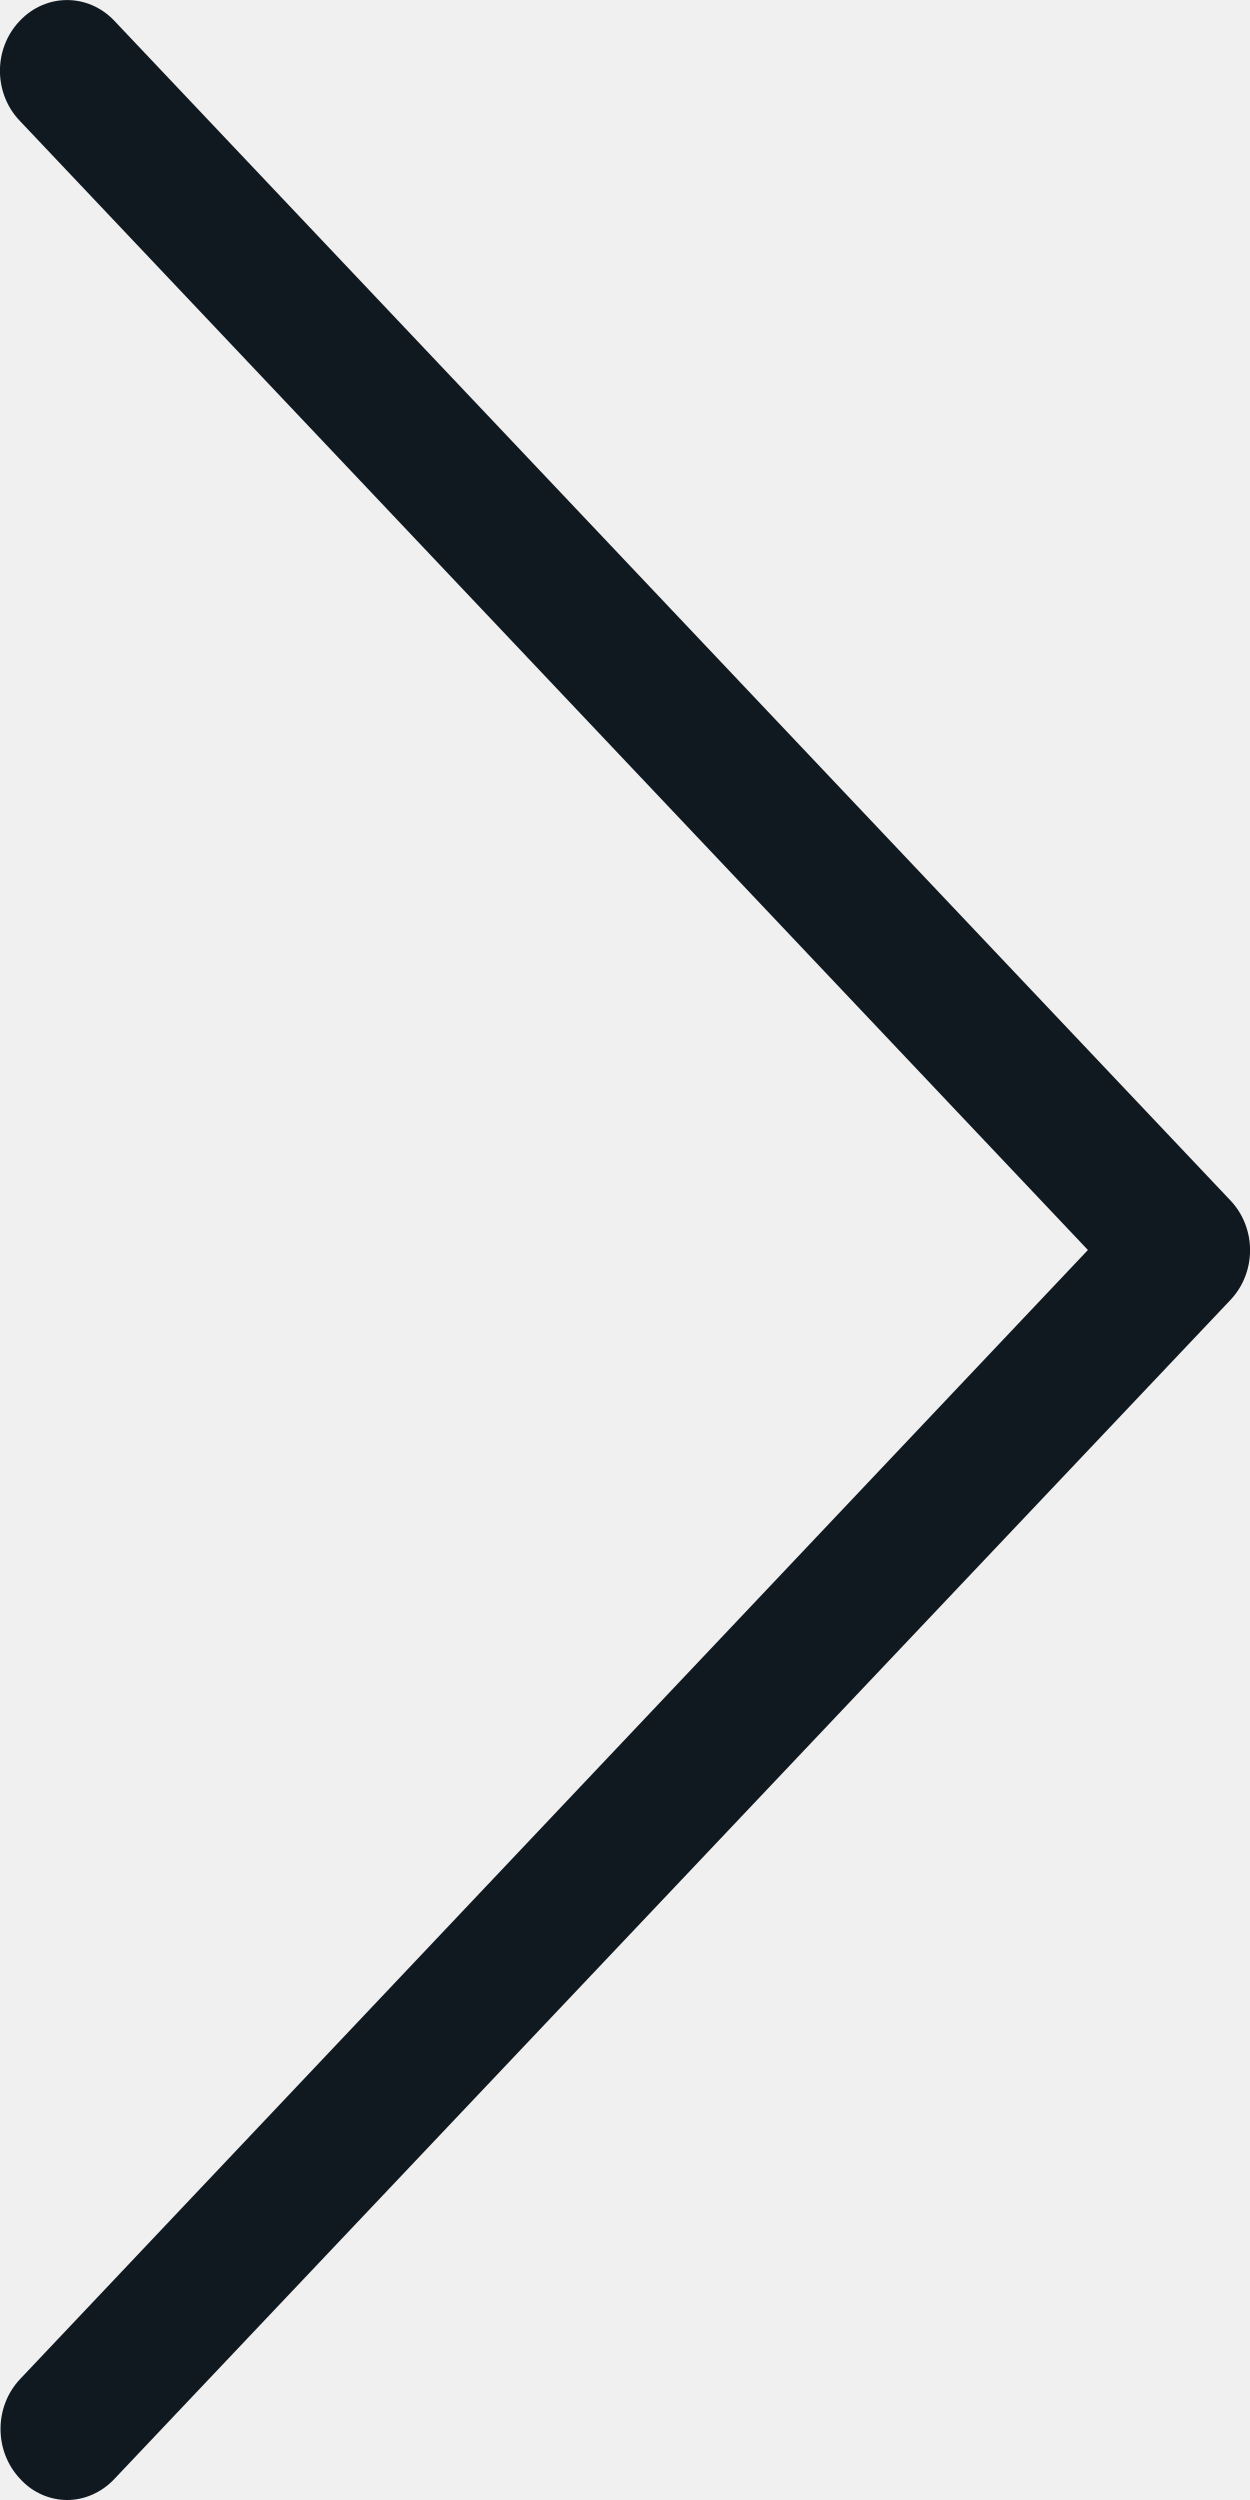
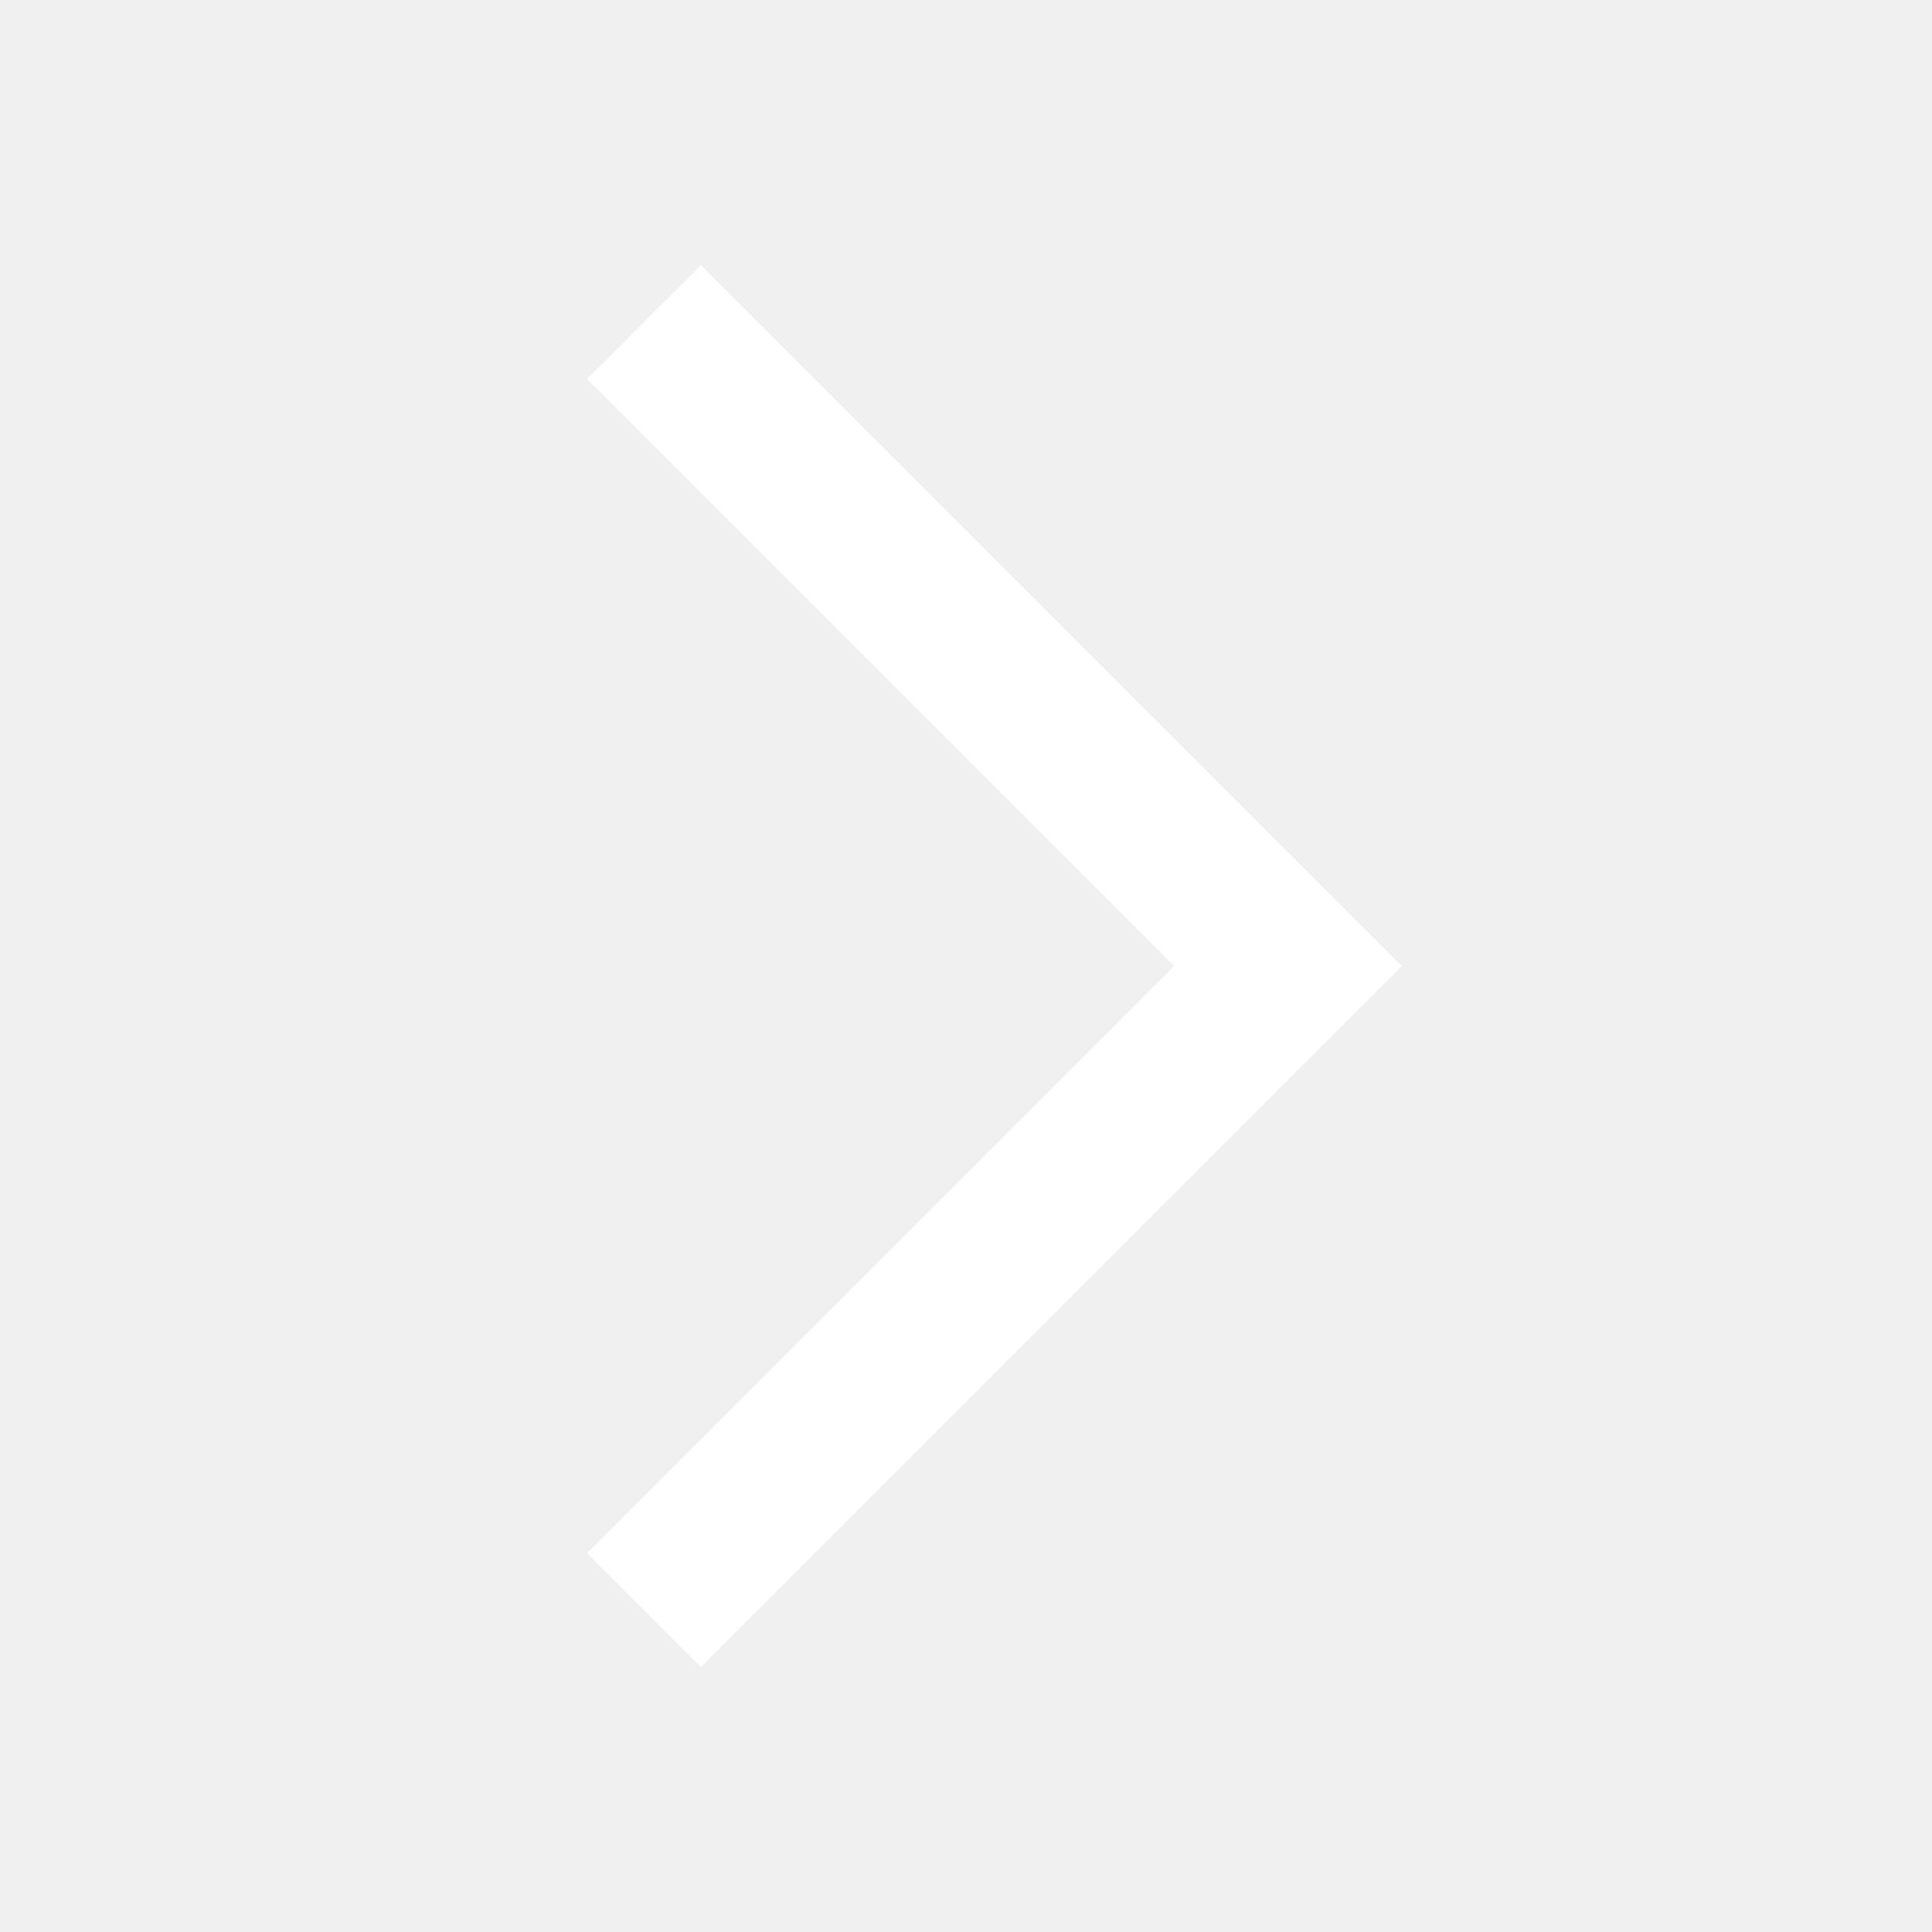
- <svg xmlns="http://www.w3.org/2000/svg" width="6" height="12" viewBox="0 0 6 12" fill="none">
-   <path fill-rule="evenodd" clip-rule="evenodd" d="M5.222 6L0.095 0.58C-0.032 0.447 -0.032 0.233 0.095 0.1C0.221 -0.033 0.423 -0.033 0.549 0.1L5.905 5.761C6.032 5.894 6.032 6.108 5.905 6.241L0.549 11.899C0.487 11.965 0.404 12 0.323 12C0.242 12 0.159 11.967 0.097 11.899C-0.029 11.766 -0.029 11.552 0.097 11.419L5.222 6Z" fill="#101820" />
+ <svg xmlns="http://www.w3.org/2000/svg" width="24" height="24" viewBox="0 0 24 24">
+   <polygon points="7.293 4.707 14.586 12 7.293 19.293 8.707 20.707 17.414 12 8.707 3.293 7.293 4.707" fill="white" />
</svg>
